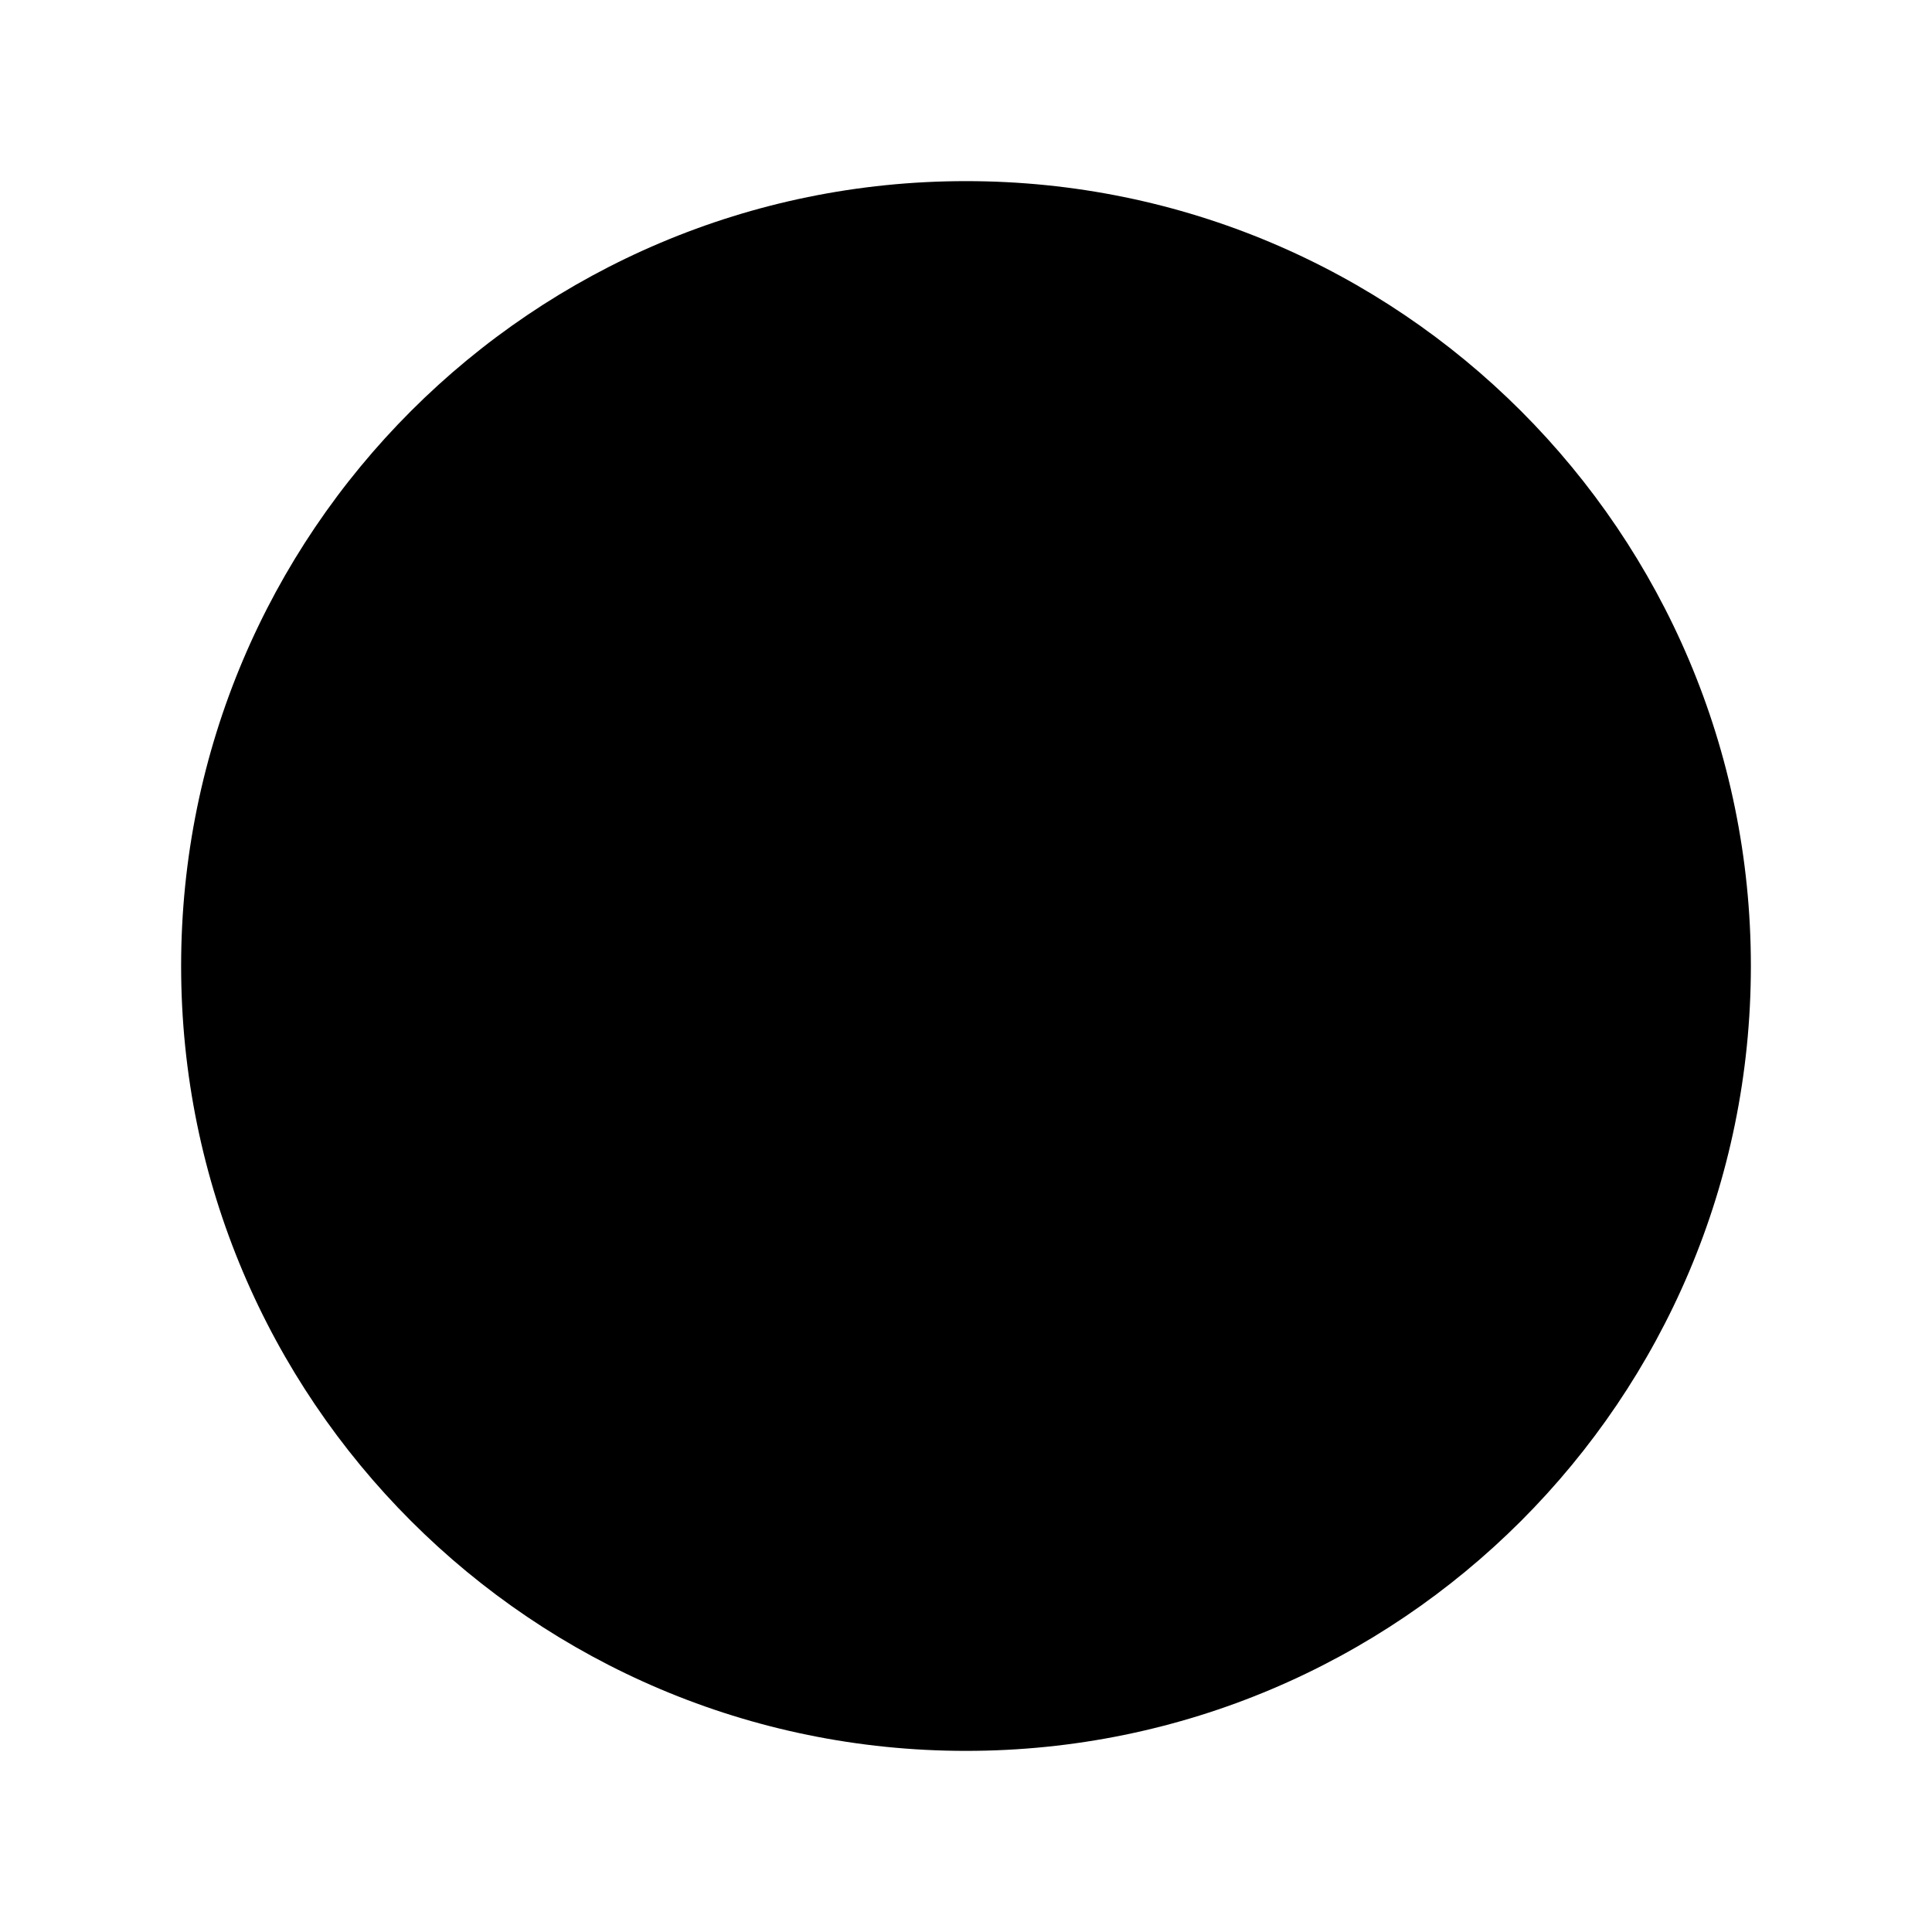
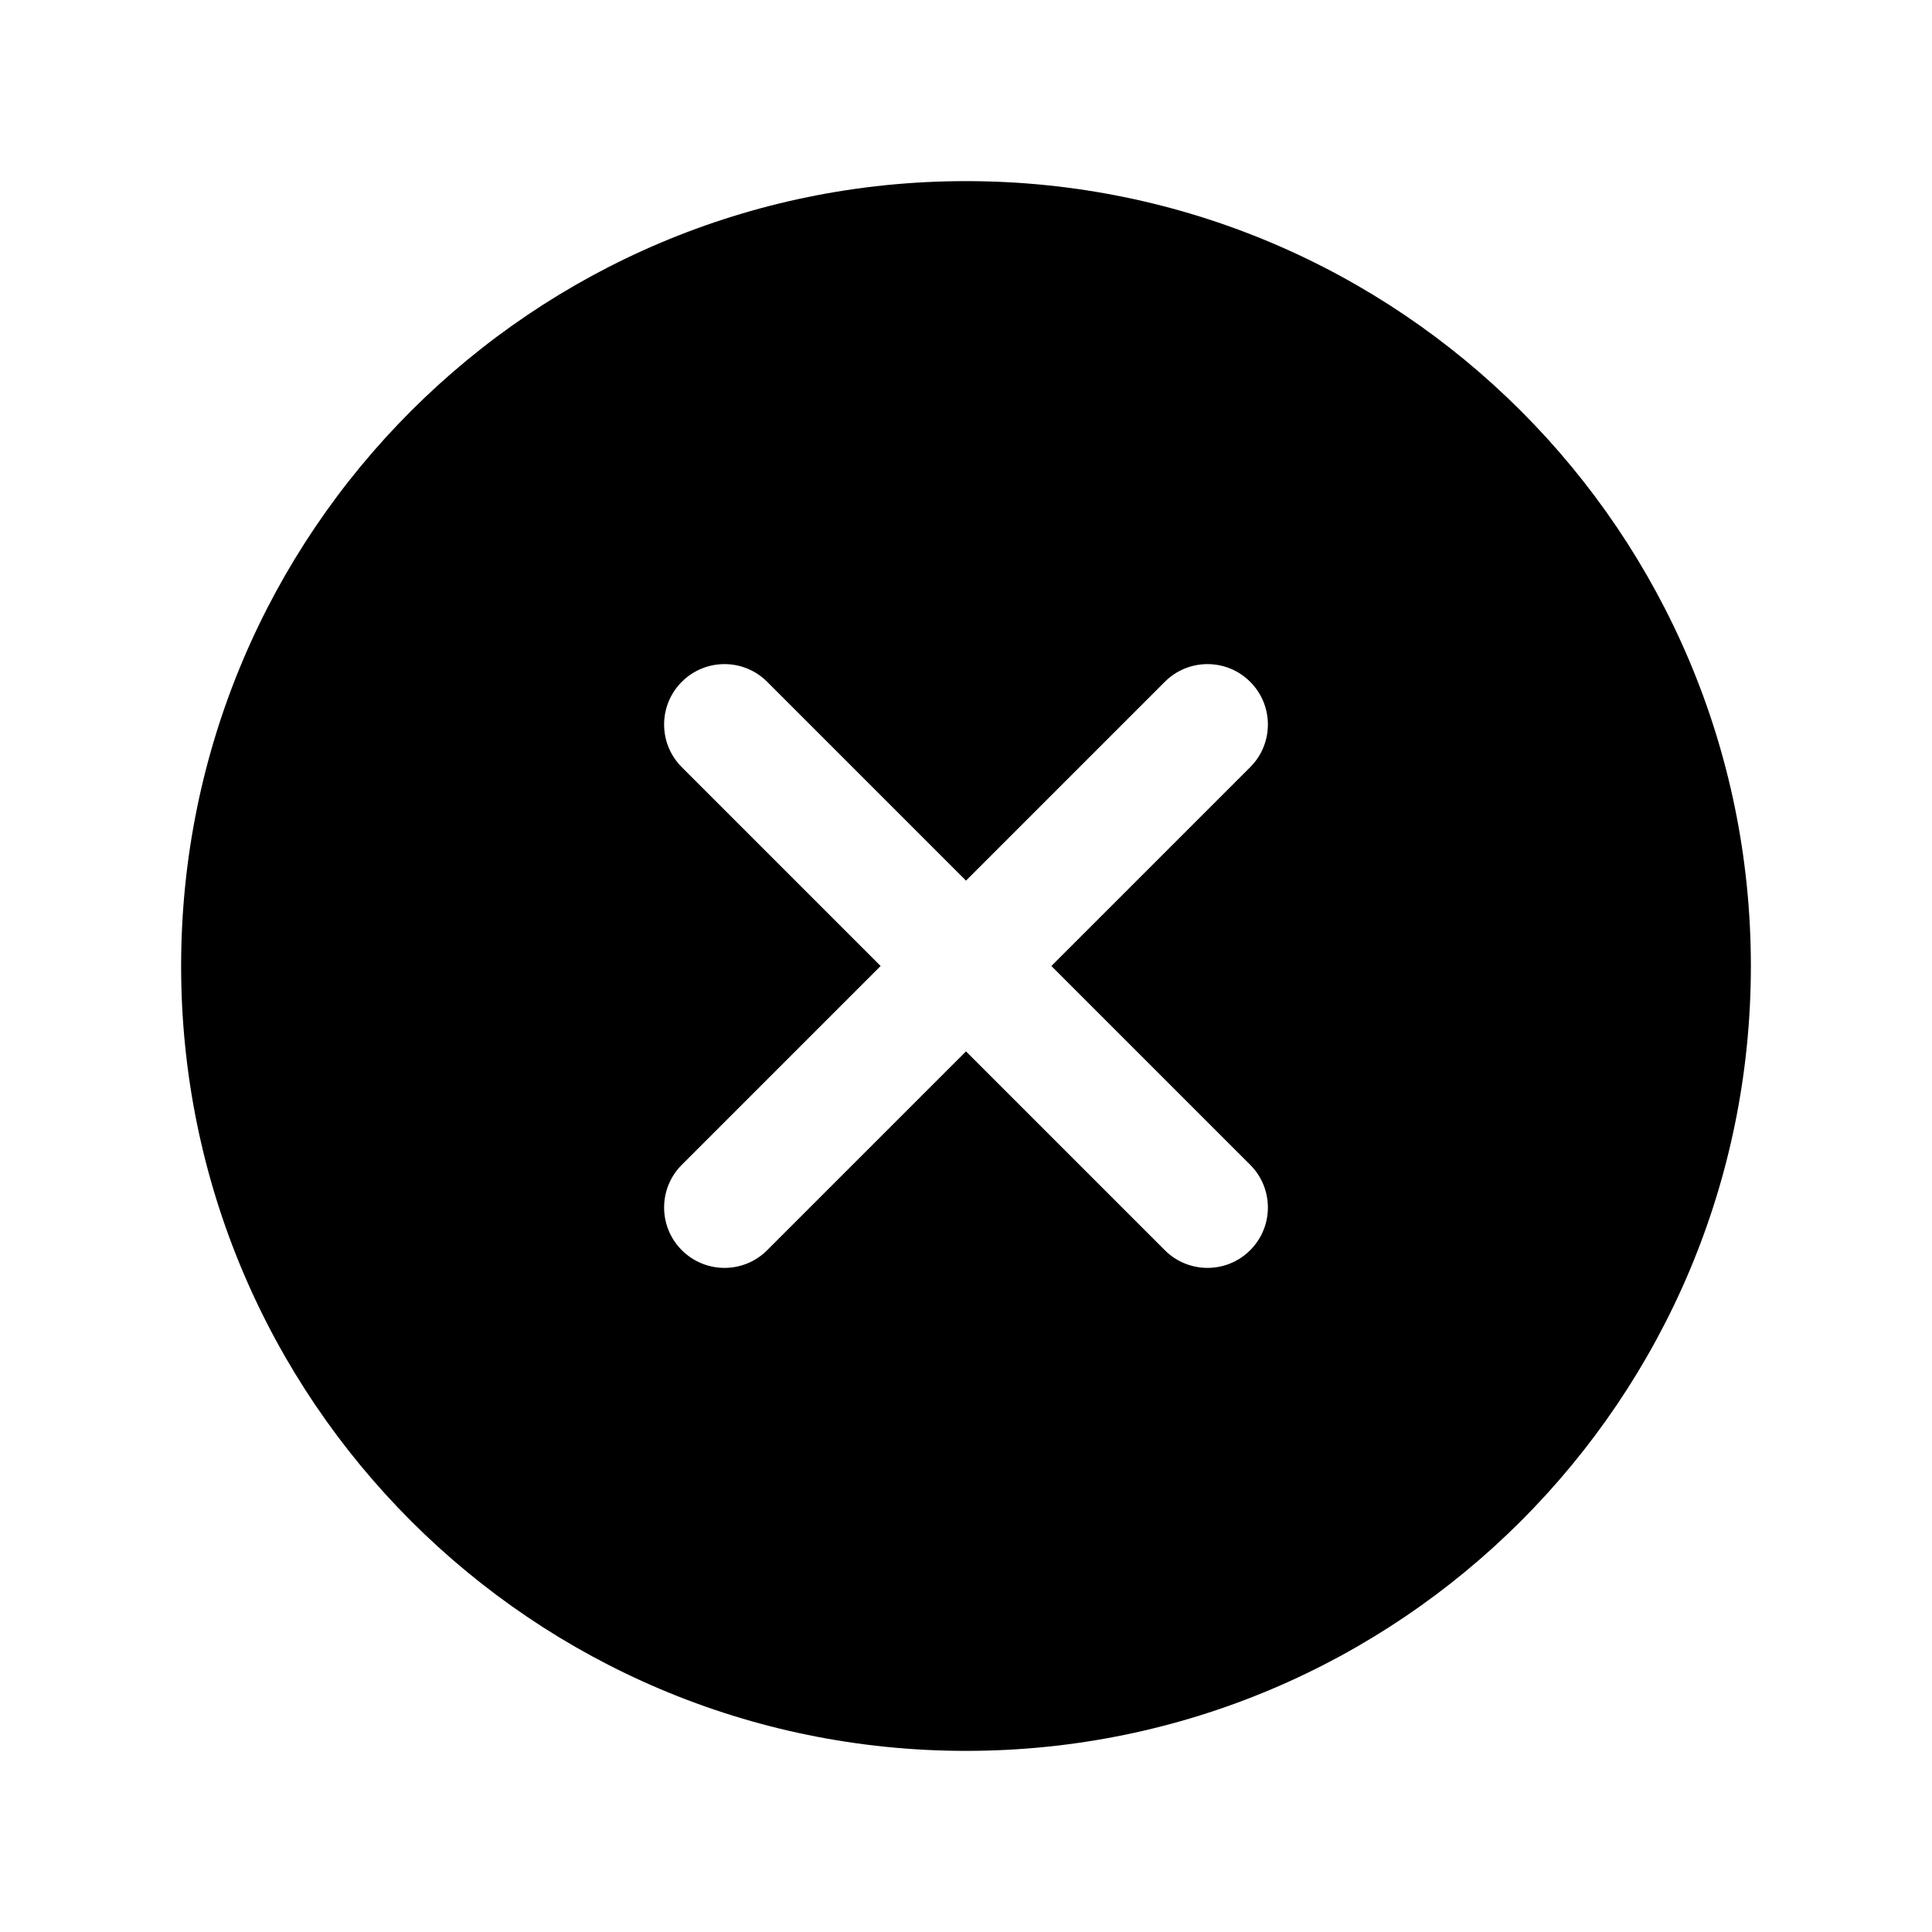
<svg xmlns="http://www.w3.org/2000/svg" viewBox="0 0 32 32">
-   <path d="M29 16C29 23.18 23.18 29 16 29C8.82 29 3 23.18 3 16C3 8.82 8.82 3 16 3C23.18 3 29 8.82 29 16ZM20.707 11.293C21.098 11.683 21.098 12.317 20.707 12.707L17.414 16L20.707 19.293C21.098 19.683 21.098 20.317 20.707 20.707C20.317 21.098 19.683 21.098 19.293 20.707L16 17.414L12.707 20.707C12.317 21.098 11.683 21.098 11.293 20.707C10.902 20.317 10.902 19.683 11.293 19.293L14.586 16L11.293 12.707C10.902 12.317 10.902 11.683 11.293 11.293C11.683 10.902 12.317 10.902 12.707 11.293L16 14.586L19.293 11.293C19.683 10.902 20.317 10.902 20.707 11.293Z" />
+   <path d="M29 16C29 23.18 23.18 29 16 29C8.82 29 3 23.18 3 16C3 8.82 8.82 3 16 3C23.18 3 29 8.82 29 16ZM20.707 11.293C20.317 10.902 19.683 10.902 19.293 11.293L16 14.586L12.707 11.293C12.317 10.902 11.683 10.902 11.293 11.293C10.902 11.683 10.902 12.317 11.293 12.707L14.586 16L11.293 19.293C10.902 19.683 10.902 20.317 11.293 20.707C11.683 21.098 12.317 21.098 12.707 20.707L16 17.414L19.293 20.707C19.683 21.098 20.317 21.098 20.707 20.707C21.098 20.317 21.098 19.683 20.707 19.293L17.414 16L20.707 12.707C21.098 12.317 21.098 11.683 20.707 11.293Z" />
</svg>
